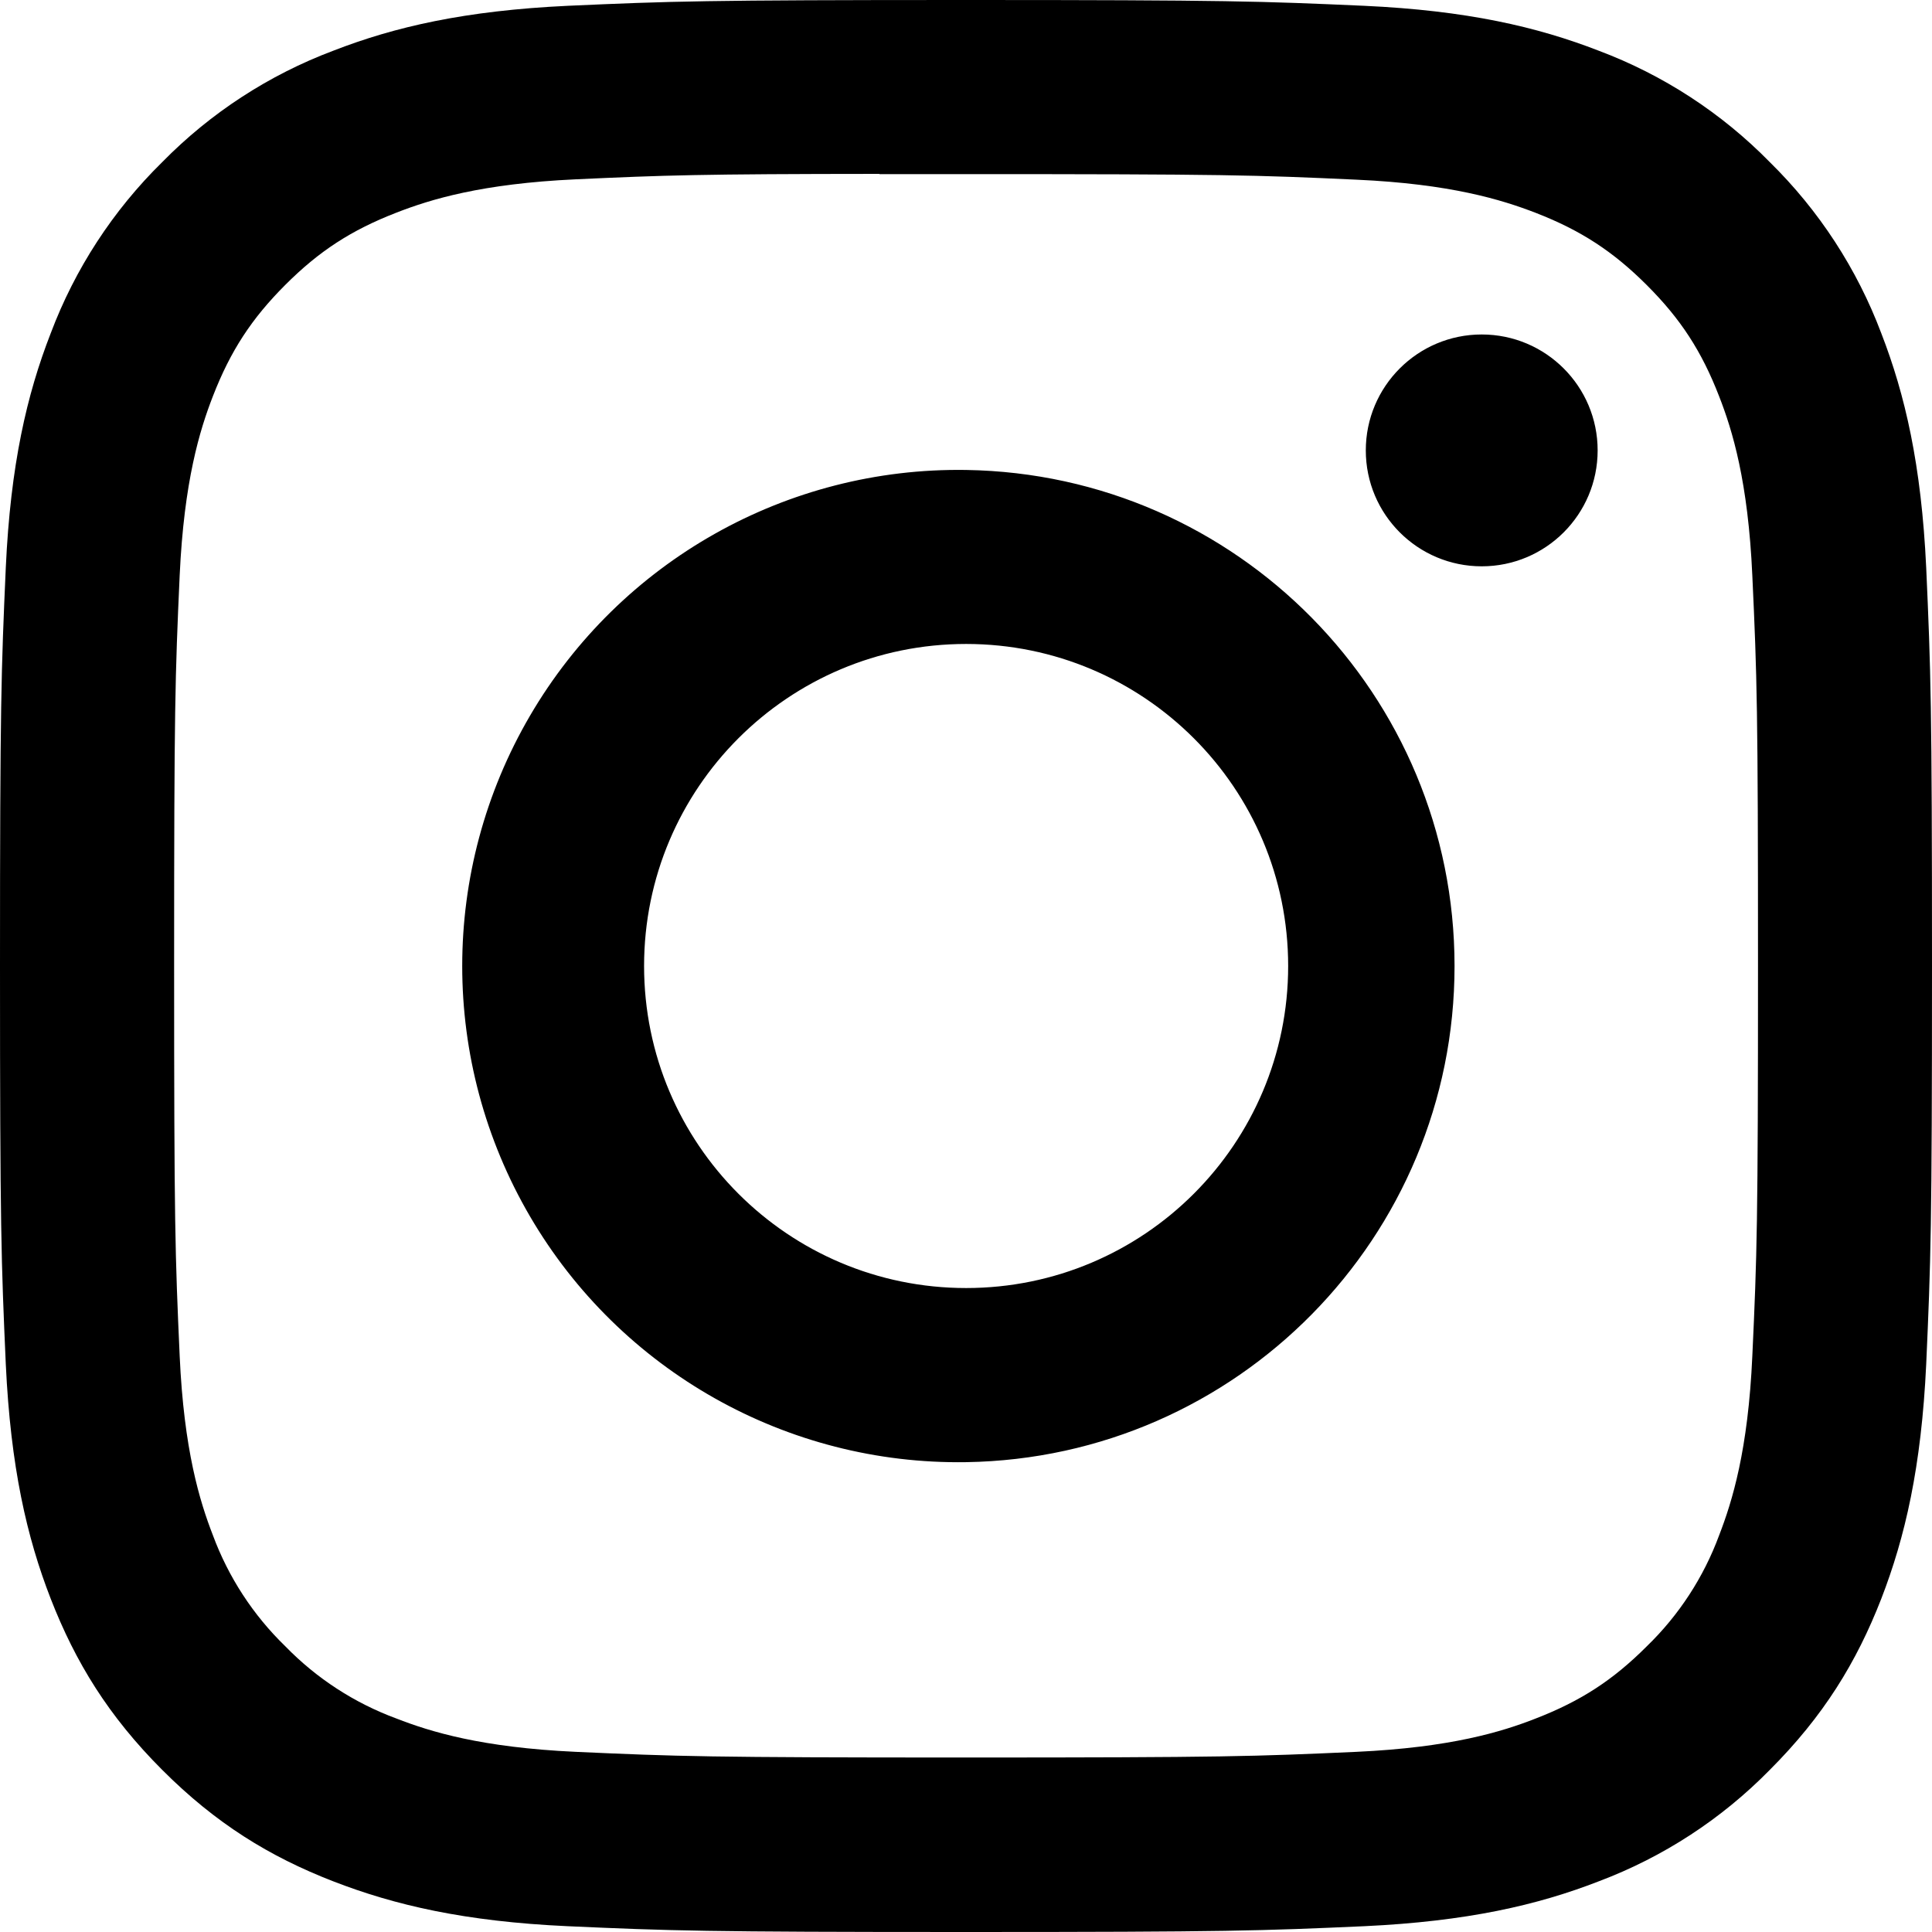
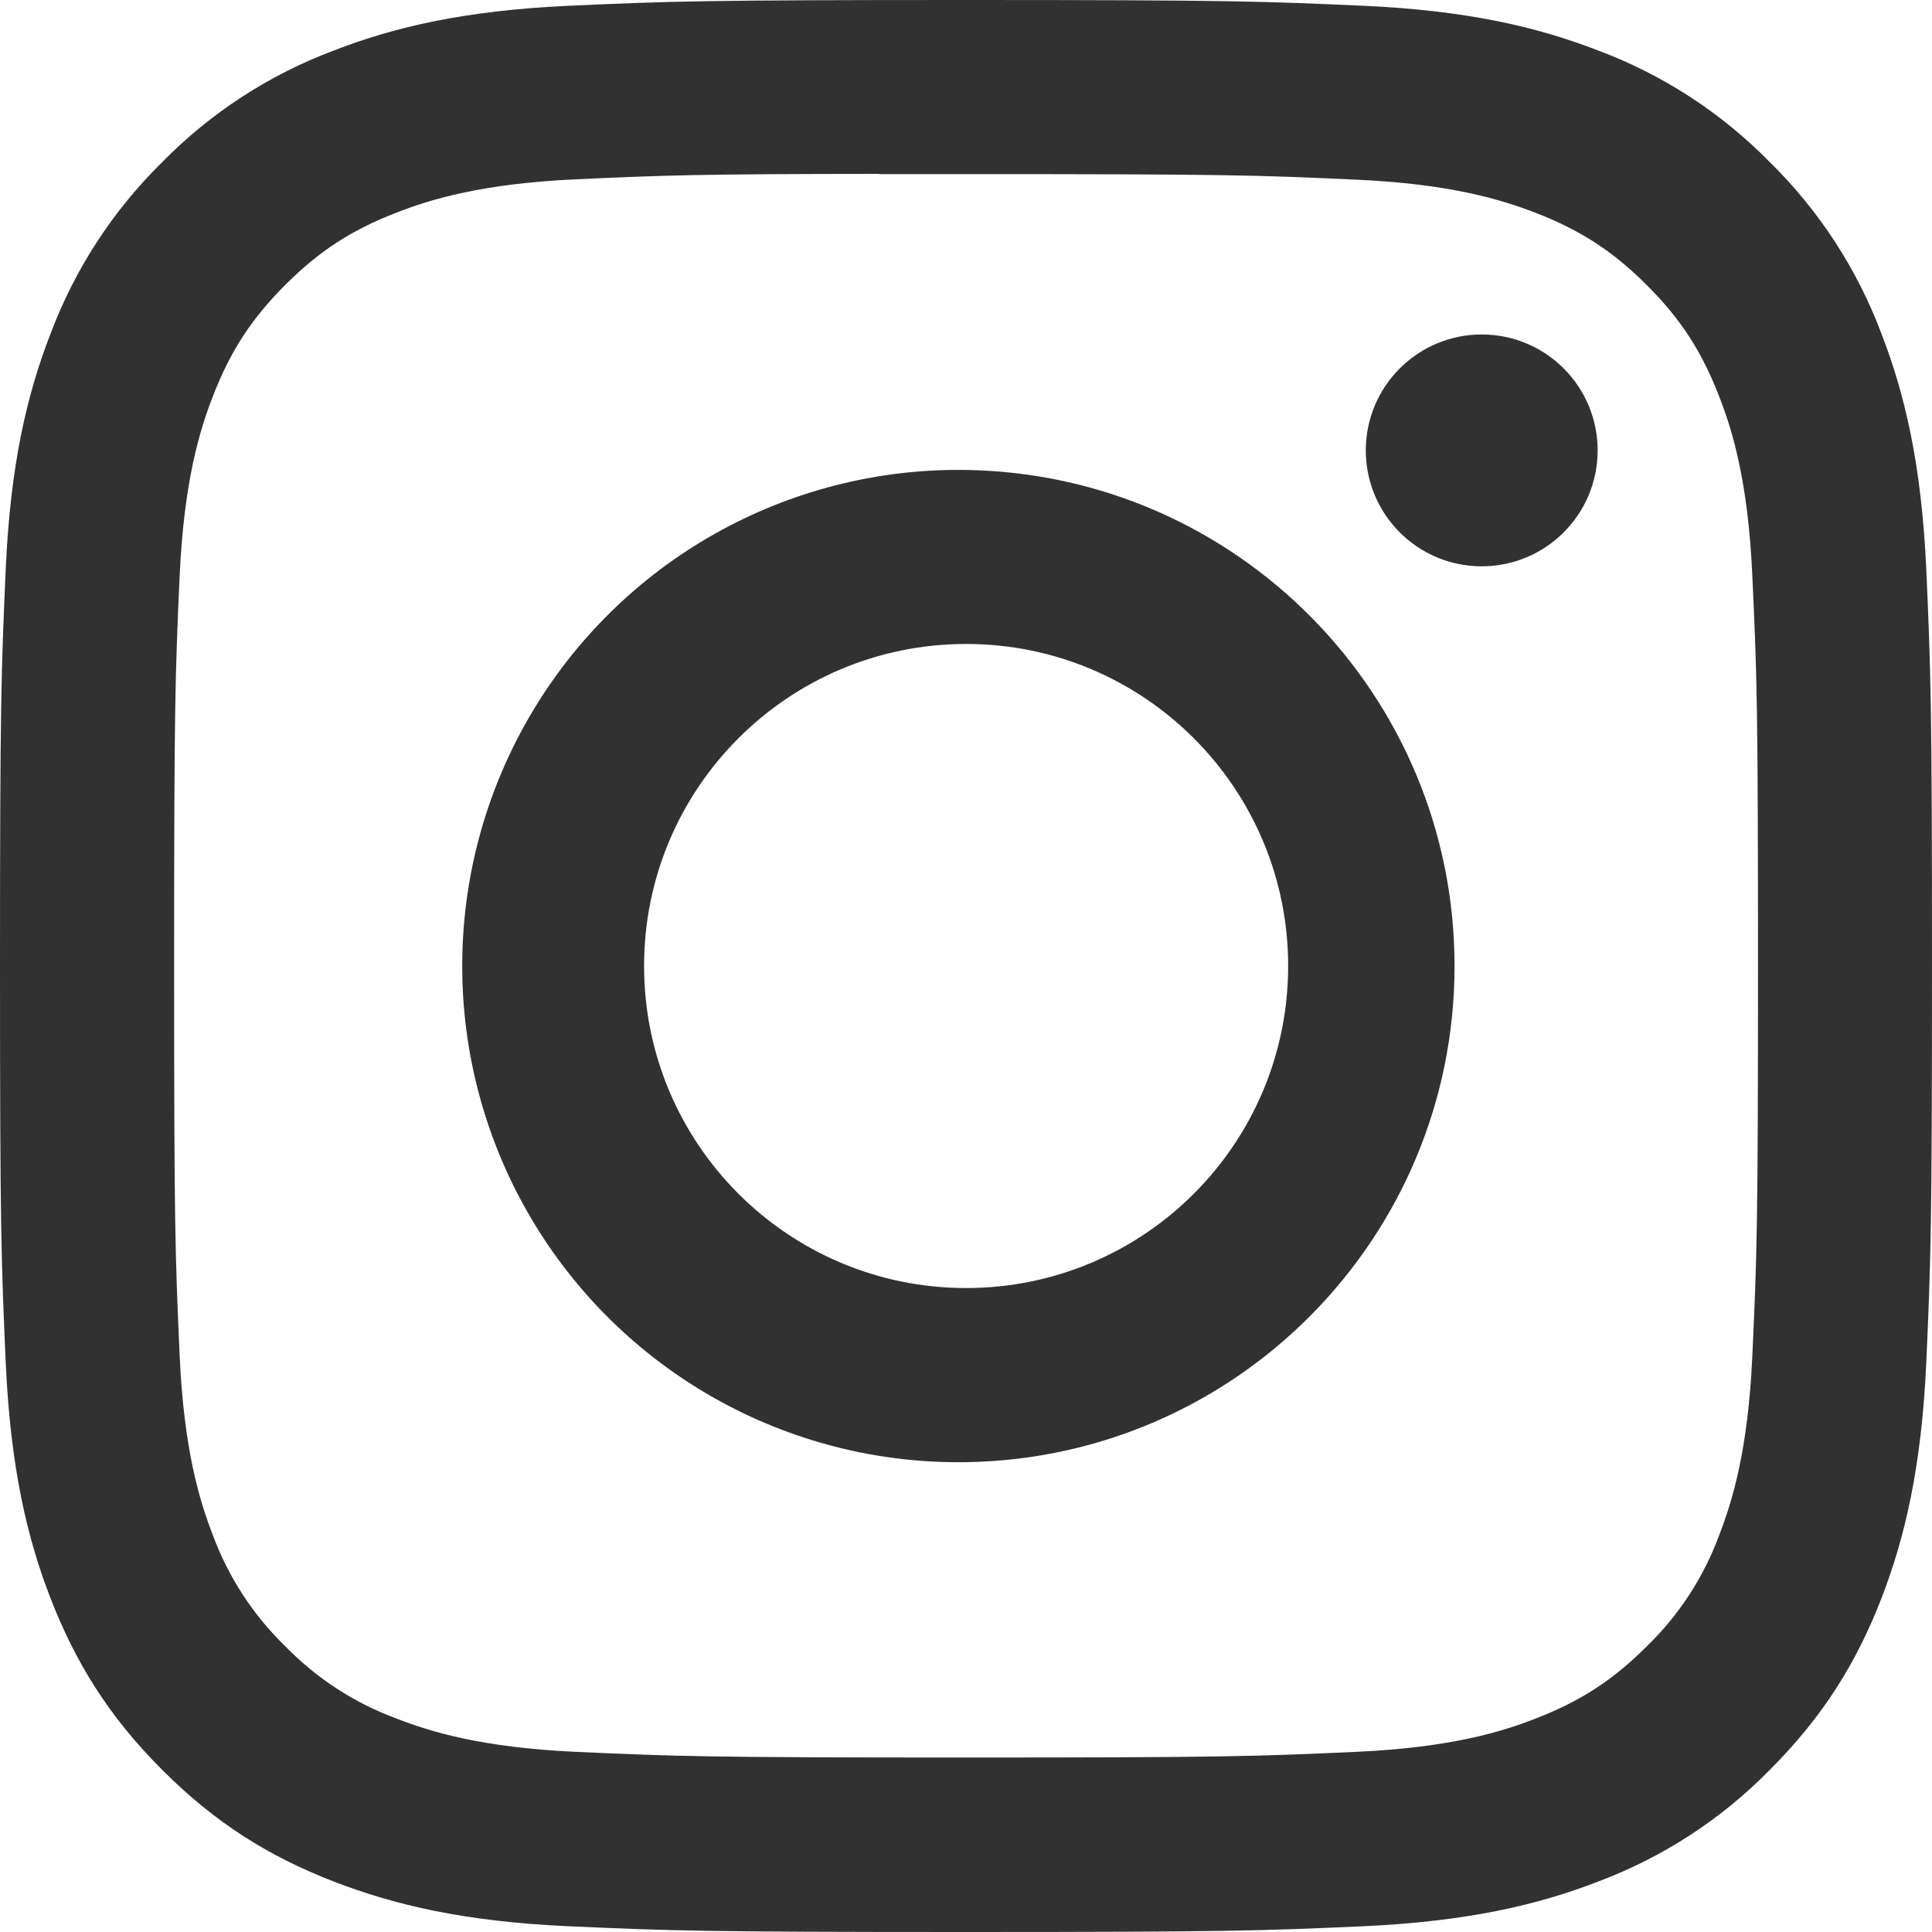
- <svg xmlns="http://www.w3.org/2000/svg" width="16" height="16" fill="currentColor" class="bi bi-instagram" viewBox="0 0 16 16">
+ <svg xmlns="http://www.w3.org/2000/svg" width="16" height="16" fill="#313131" class="bi bi-instagram" viewBox="0 0 16 16">
  <path d="M8 0C5.829 0 5.556.01 4.703.048 3.85.088 3.269.222 2.76.42a3.917 3.917 0 0 0-1.417.923A3.927 3.927 0 0 0 .42 2.76C.222 3.268.087 3.85.048 4.7.01 5.555 0 5.827 0 8.001c0 2.172.01 2.444.048 3.297.04.852.174 1.433.372 1.942.205.526.478.972.923 1.417.444.445.89.719 1.416.923.51.198 1.09.333 1.942.372C5.555 15.99 5.827 16 8 16s2.444-.01 3.298-.048c.851-.04 1.434-.174 1.943-.372a3.916 3.916 0 0 0 1.416-.923c.445-.445.718-.891.923-1.417.197-.509.332-1.09.372-1.942C15.99 10.445 16 10.173 16 8s-.01-2.445-.048-3.299c-.04-.851-.175-1.433-.372-1.941a3.926 3.926 0 0 0-.923-1.417A3.911 3.911 0 0 0 13.24.42c-.51-.198-1.092-.333-1.943-.372C10.443.01 10.172 0 7.998 0h.003zm-.717 1.442h.718c2.136 0 2.389.007 3.232.046.78.035 1.204.166 1.486.275.373.145.64.319.92.599.28.28.453.546.598.92.11.281.24.705.275 1.485.039.843.047 1.096.047 3.231s-.008 2.389-.047 3.232c-.035.78-.166 1.203-.275 1.485a2.47 2.47 0 0 1-.599.919c-.28.28-.546.453-.92.598-.28.11-.704.24-1.485.276-.843.038-1.096.047-3.232.047s-2.39-.009-3.233-.047c-.78-.036-1.203-.166-1.485-.276a2.478 2.478 0 0 1-.92-.598 2.48 2.48 0 0 1-.6-.92c-.109-.281-.24-.705-.275-1.485-.038-.843-.046-1.096-.046-3.233 0-2.136.008-2.388.046-3.231.036-.78.166-1.204.276-1.486.145-.373.319-.64.599-.92.28-.28.546-.453.92-.598.282-.11.705-.24 1.485-.276.738-.034 1.024-.044 2.515-.045v.002zm4.988 1.328a.96.96 0 1 0 0 1.92.96.96 0 0 0 0-1.92zm-4.27 1.122a4.109 4.109 0 1 0 0 8.217 4.109 4.109 0 0 0 0-8.217zm0 1.441a2.667 2.667 0 1 1 0 5.334 2.667 2.667 0 0 1 0-5.334z" />
</svg>
